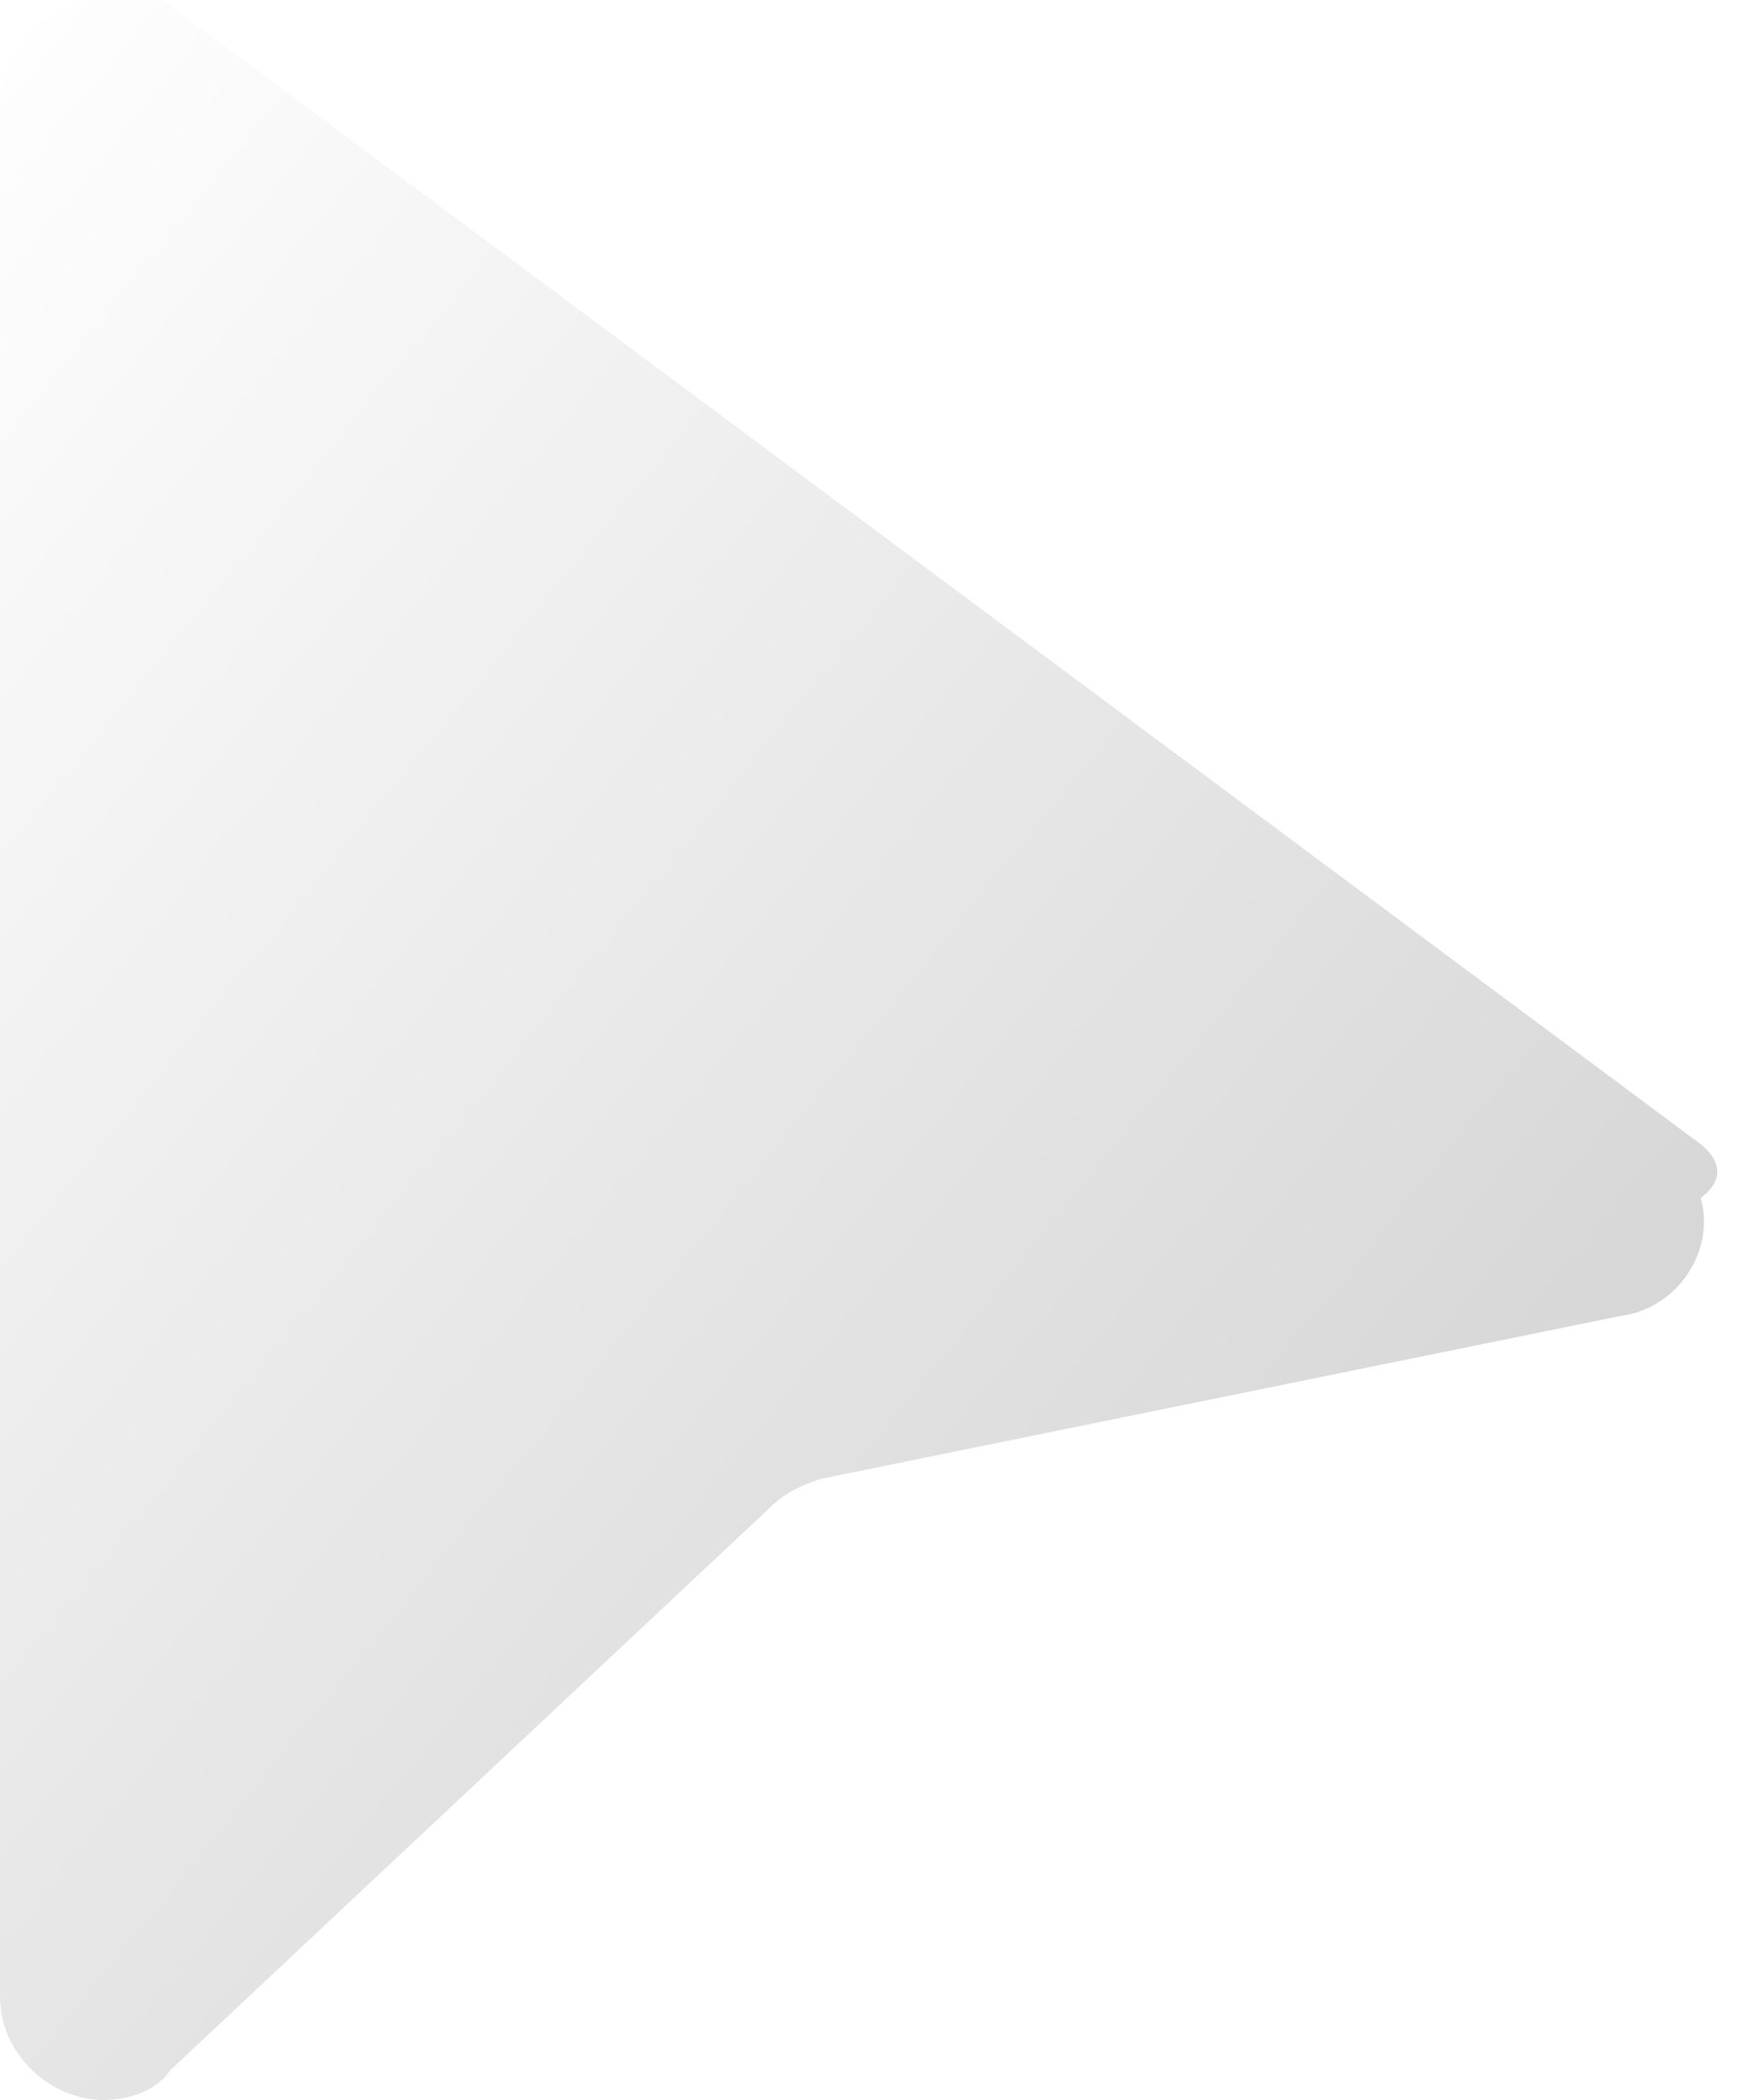
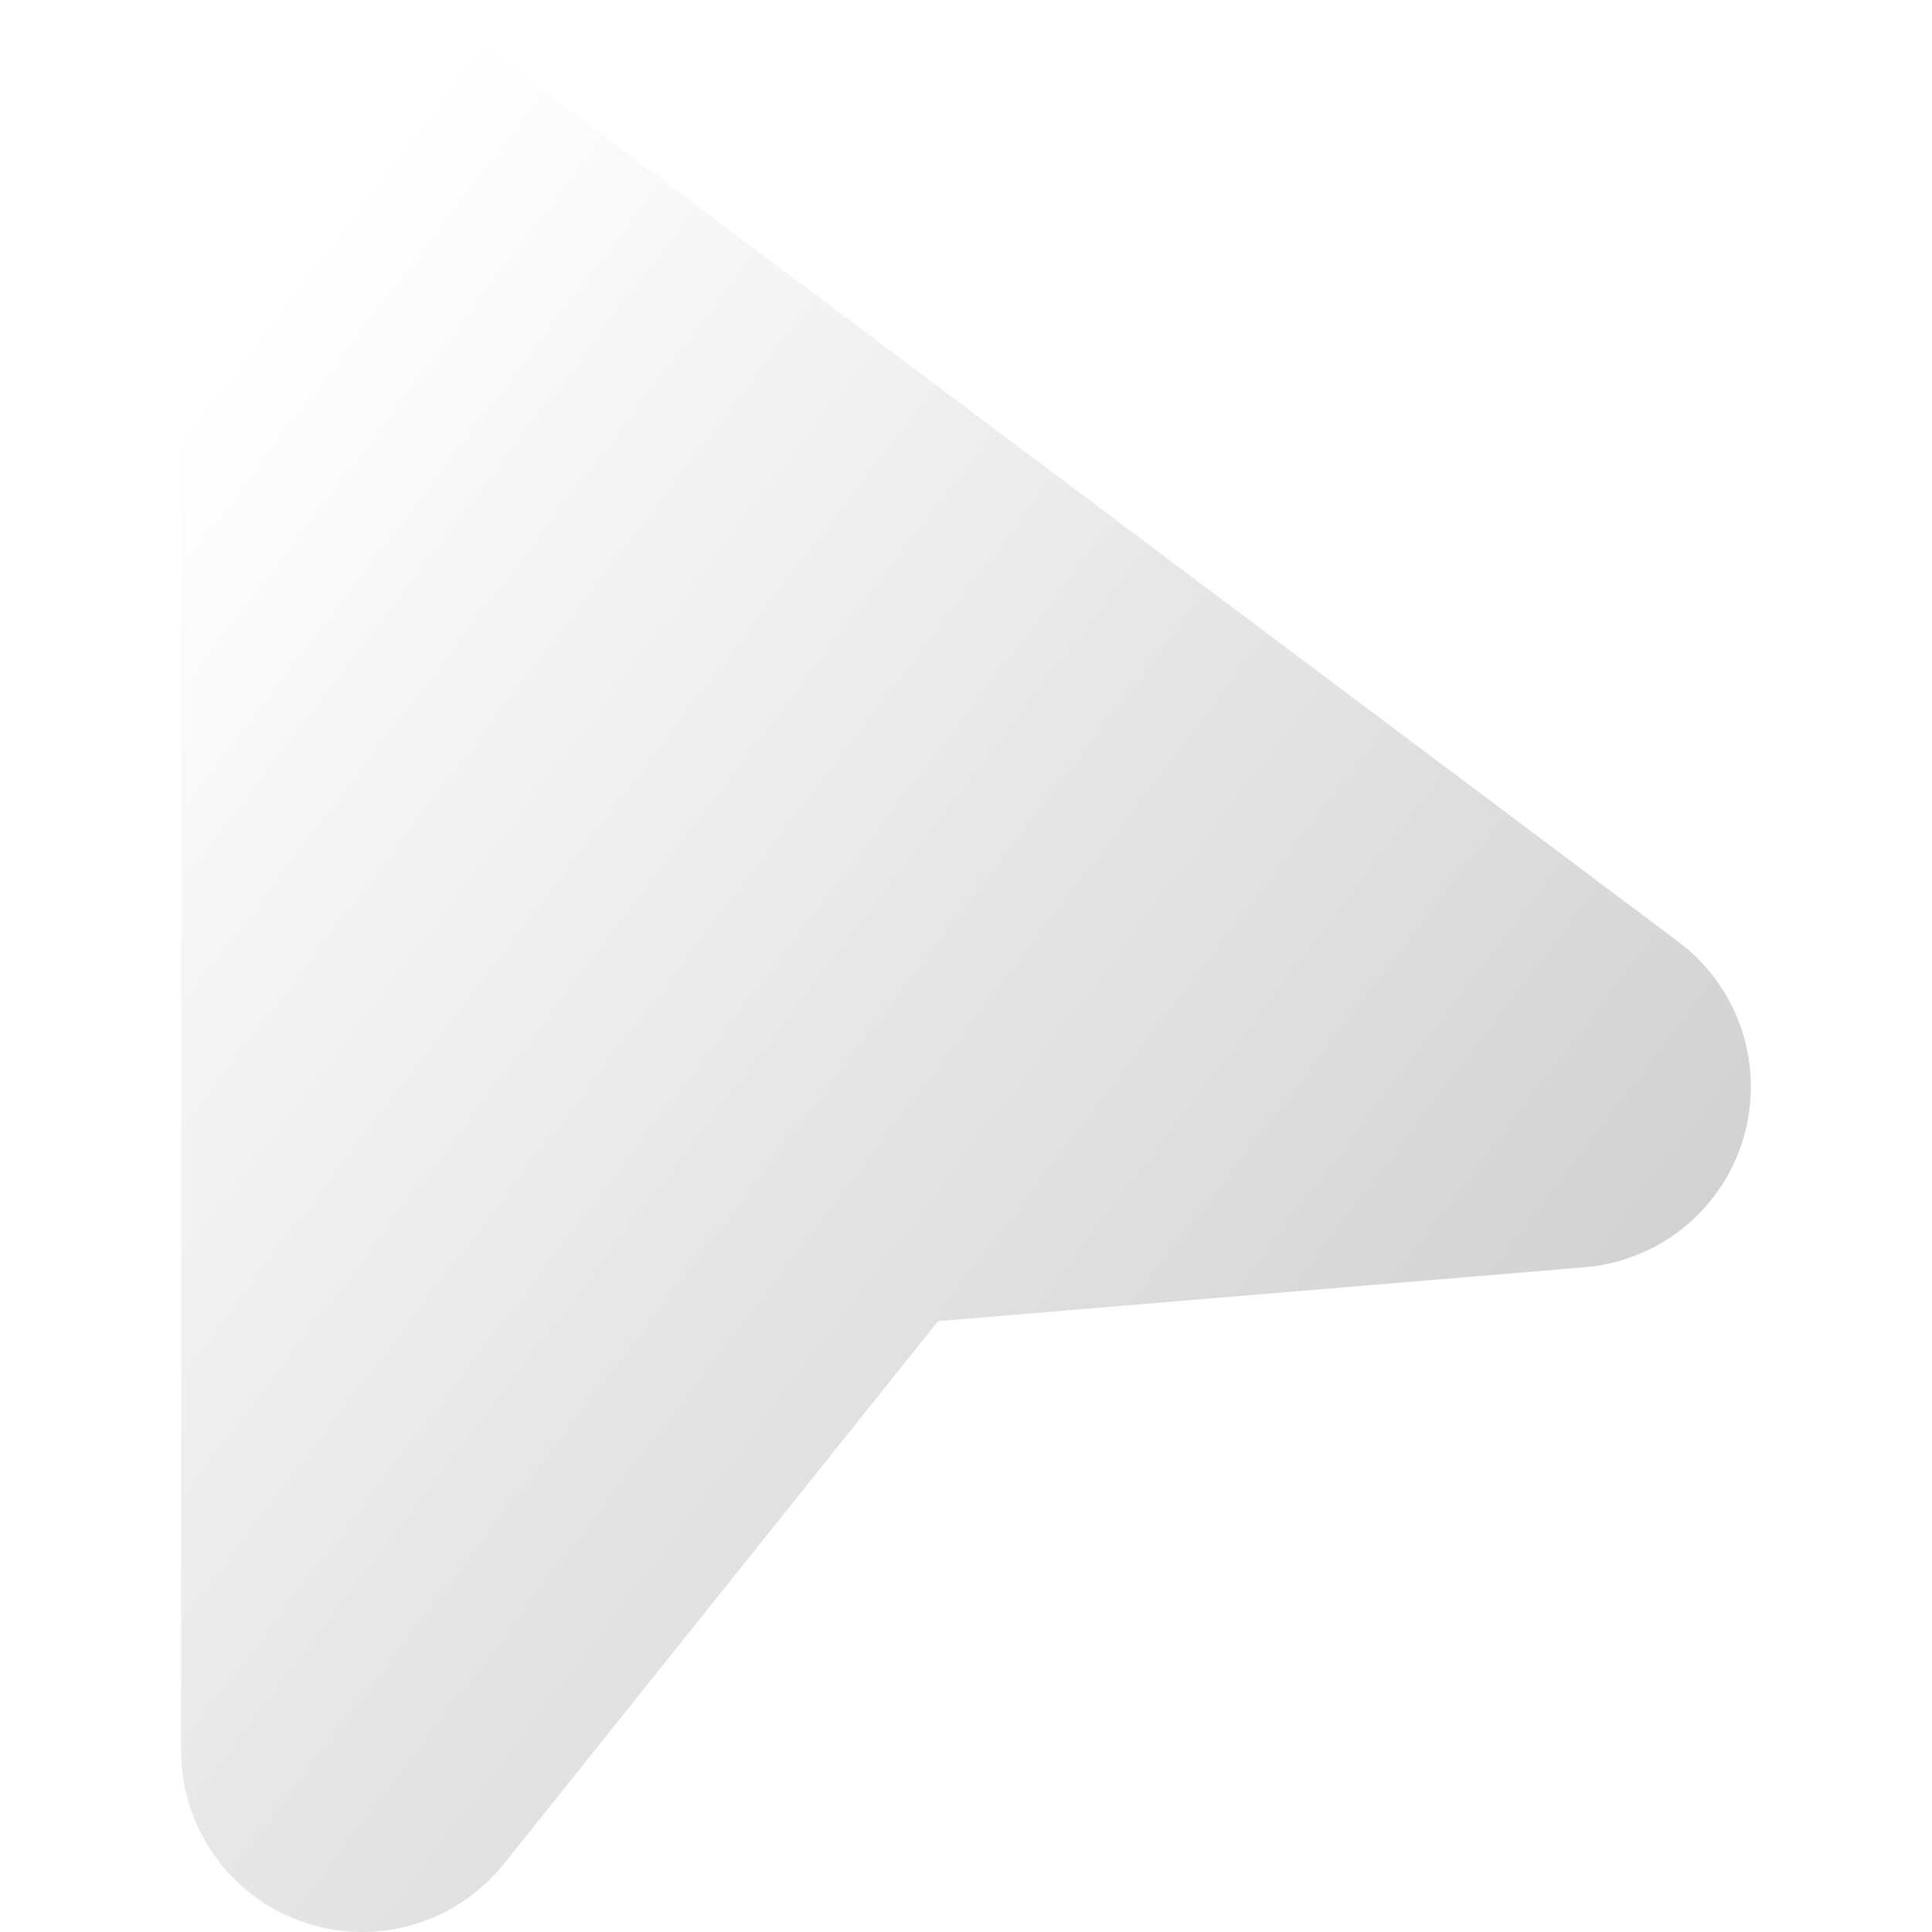
- <svg xmlns="http://www.w3.org/2000/svg" version="1.1" x="0px" y="0px" viewBox="0 0 23.5 28.4" style="enable-background:new 0 0 23.5 28.4;" xml:space="preserve">
+ <svg xmlns="http://www.w3.org/2000/svg" version="1.1" viewBox="0 0 32 32">
  <defs>
    <linearGradient id="g" x1="0" x2="1" y1="0" y2="1">
      <stop offset="0" stop-color="#fff" />
      <stop offset="1" stop-color="#ccc" />
    </linearGradient>
  </defs>
-   <path d="M22.9,15.4L2.2,0C1.6-0.2,0.7,0,0.3,0.6C0.1,0.8,0,1.1,0,1.5L0,27c0,0.8,0.7,1.4,1.4,1.4c0.3,0,0.7-0.1,0.9-0.4l8.1-7.6c0.2-0.2,0.4-0.3,0.7-0.4l10.8-2.2c0.8-0.1,1.3-0.9,1.1-1.6C23.4,15.9,23.2,15.6,22.9,15.4z" fill="url(#g)" />
+   <path d="M6 3v26L14 19L26 18z" stroke="url(#g)" fill="url(#g)" stroke-width="6" stroke-linejoin="round" />
</svg>
